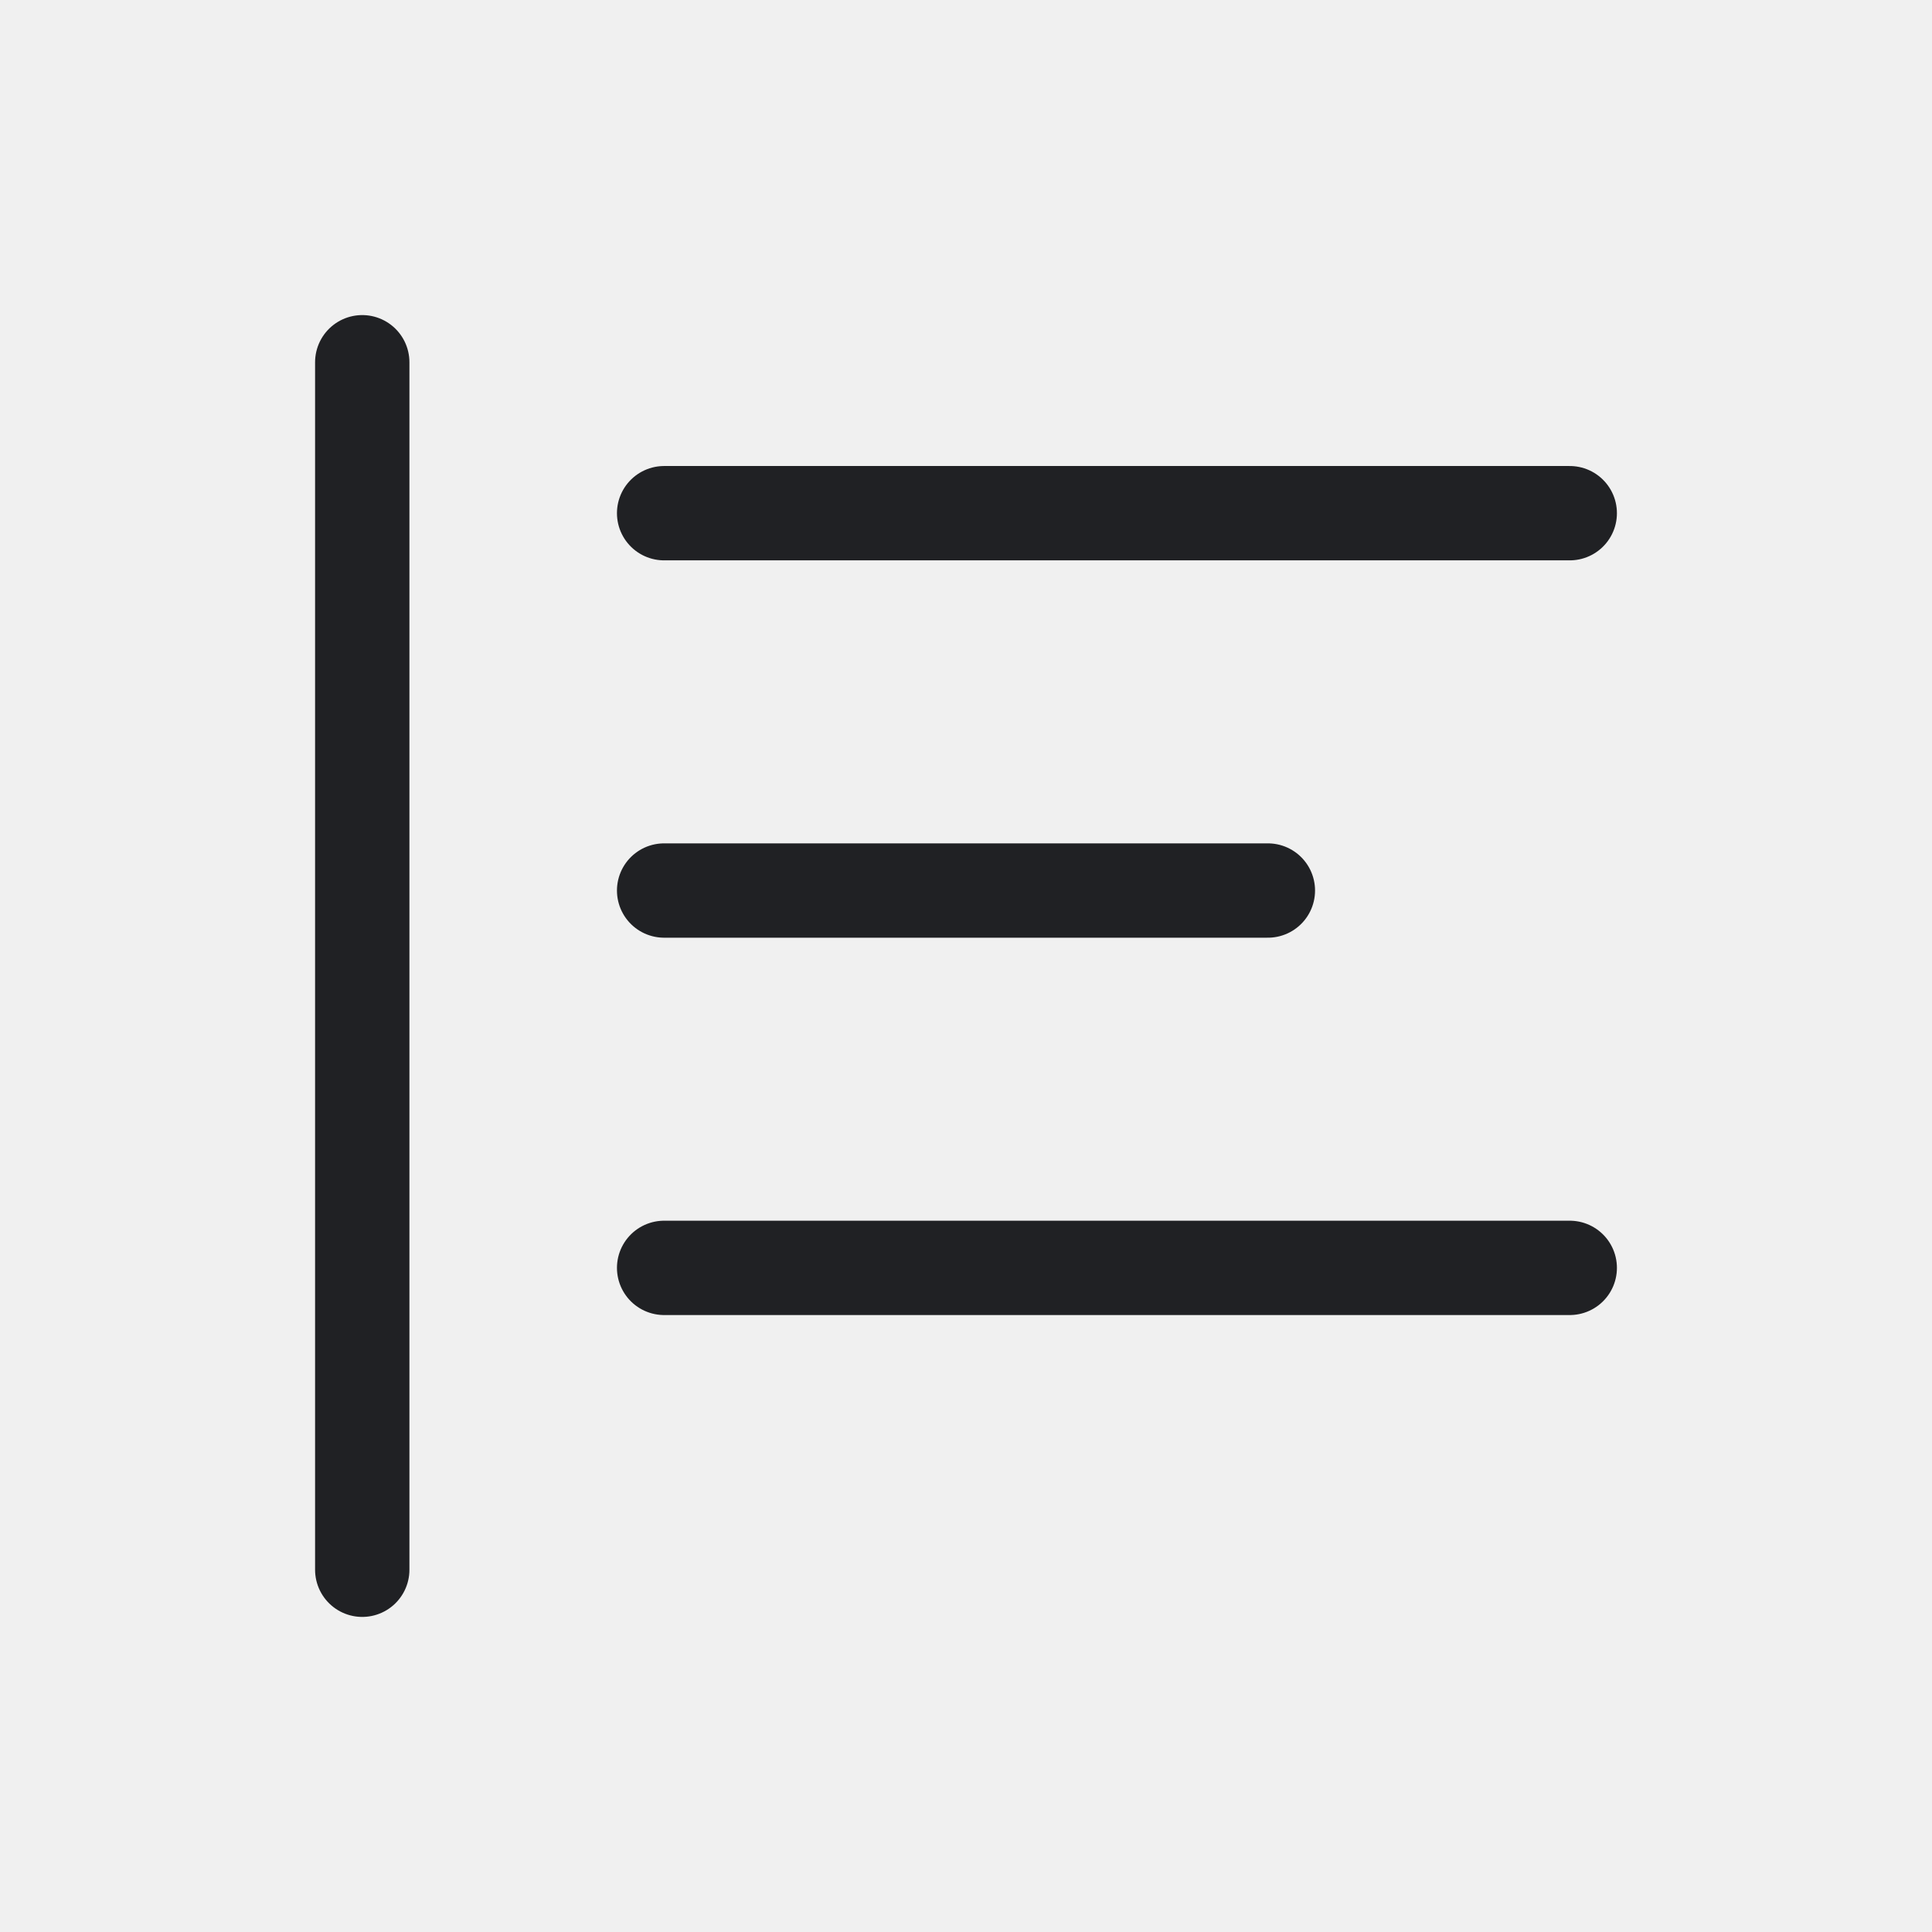
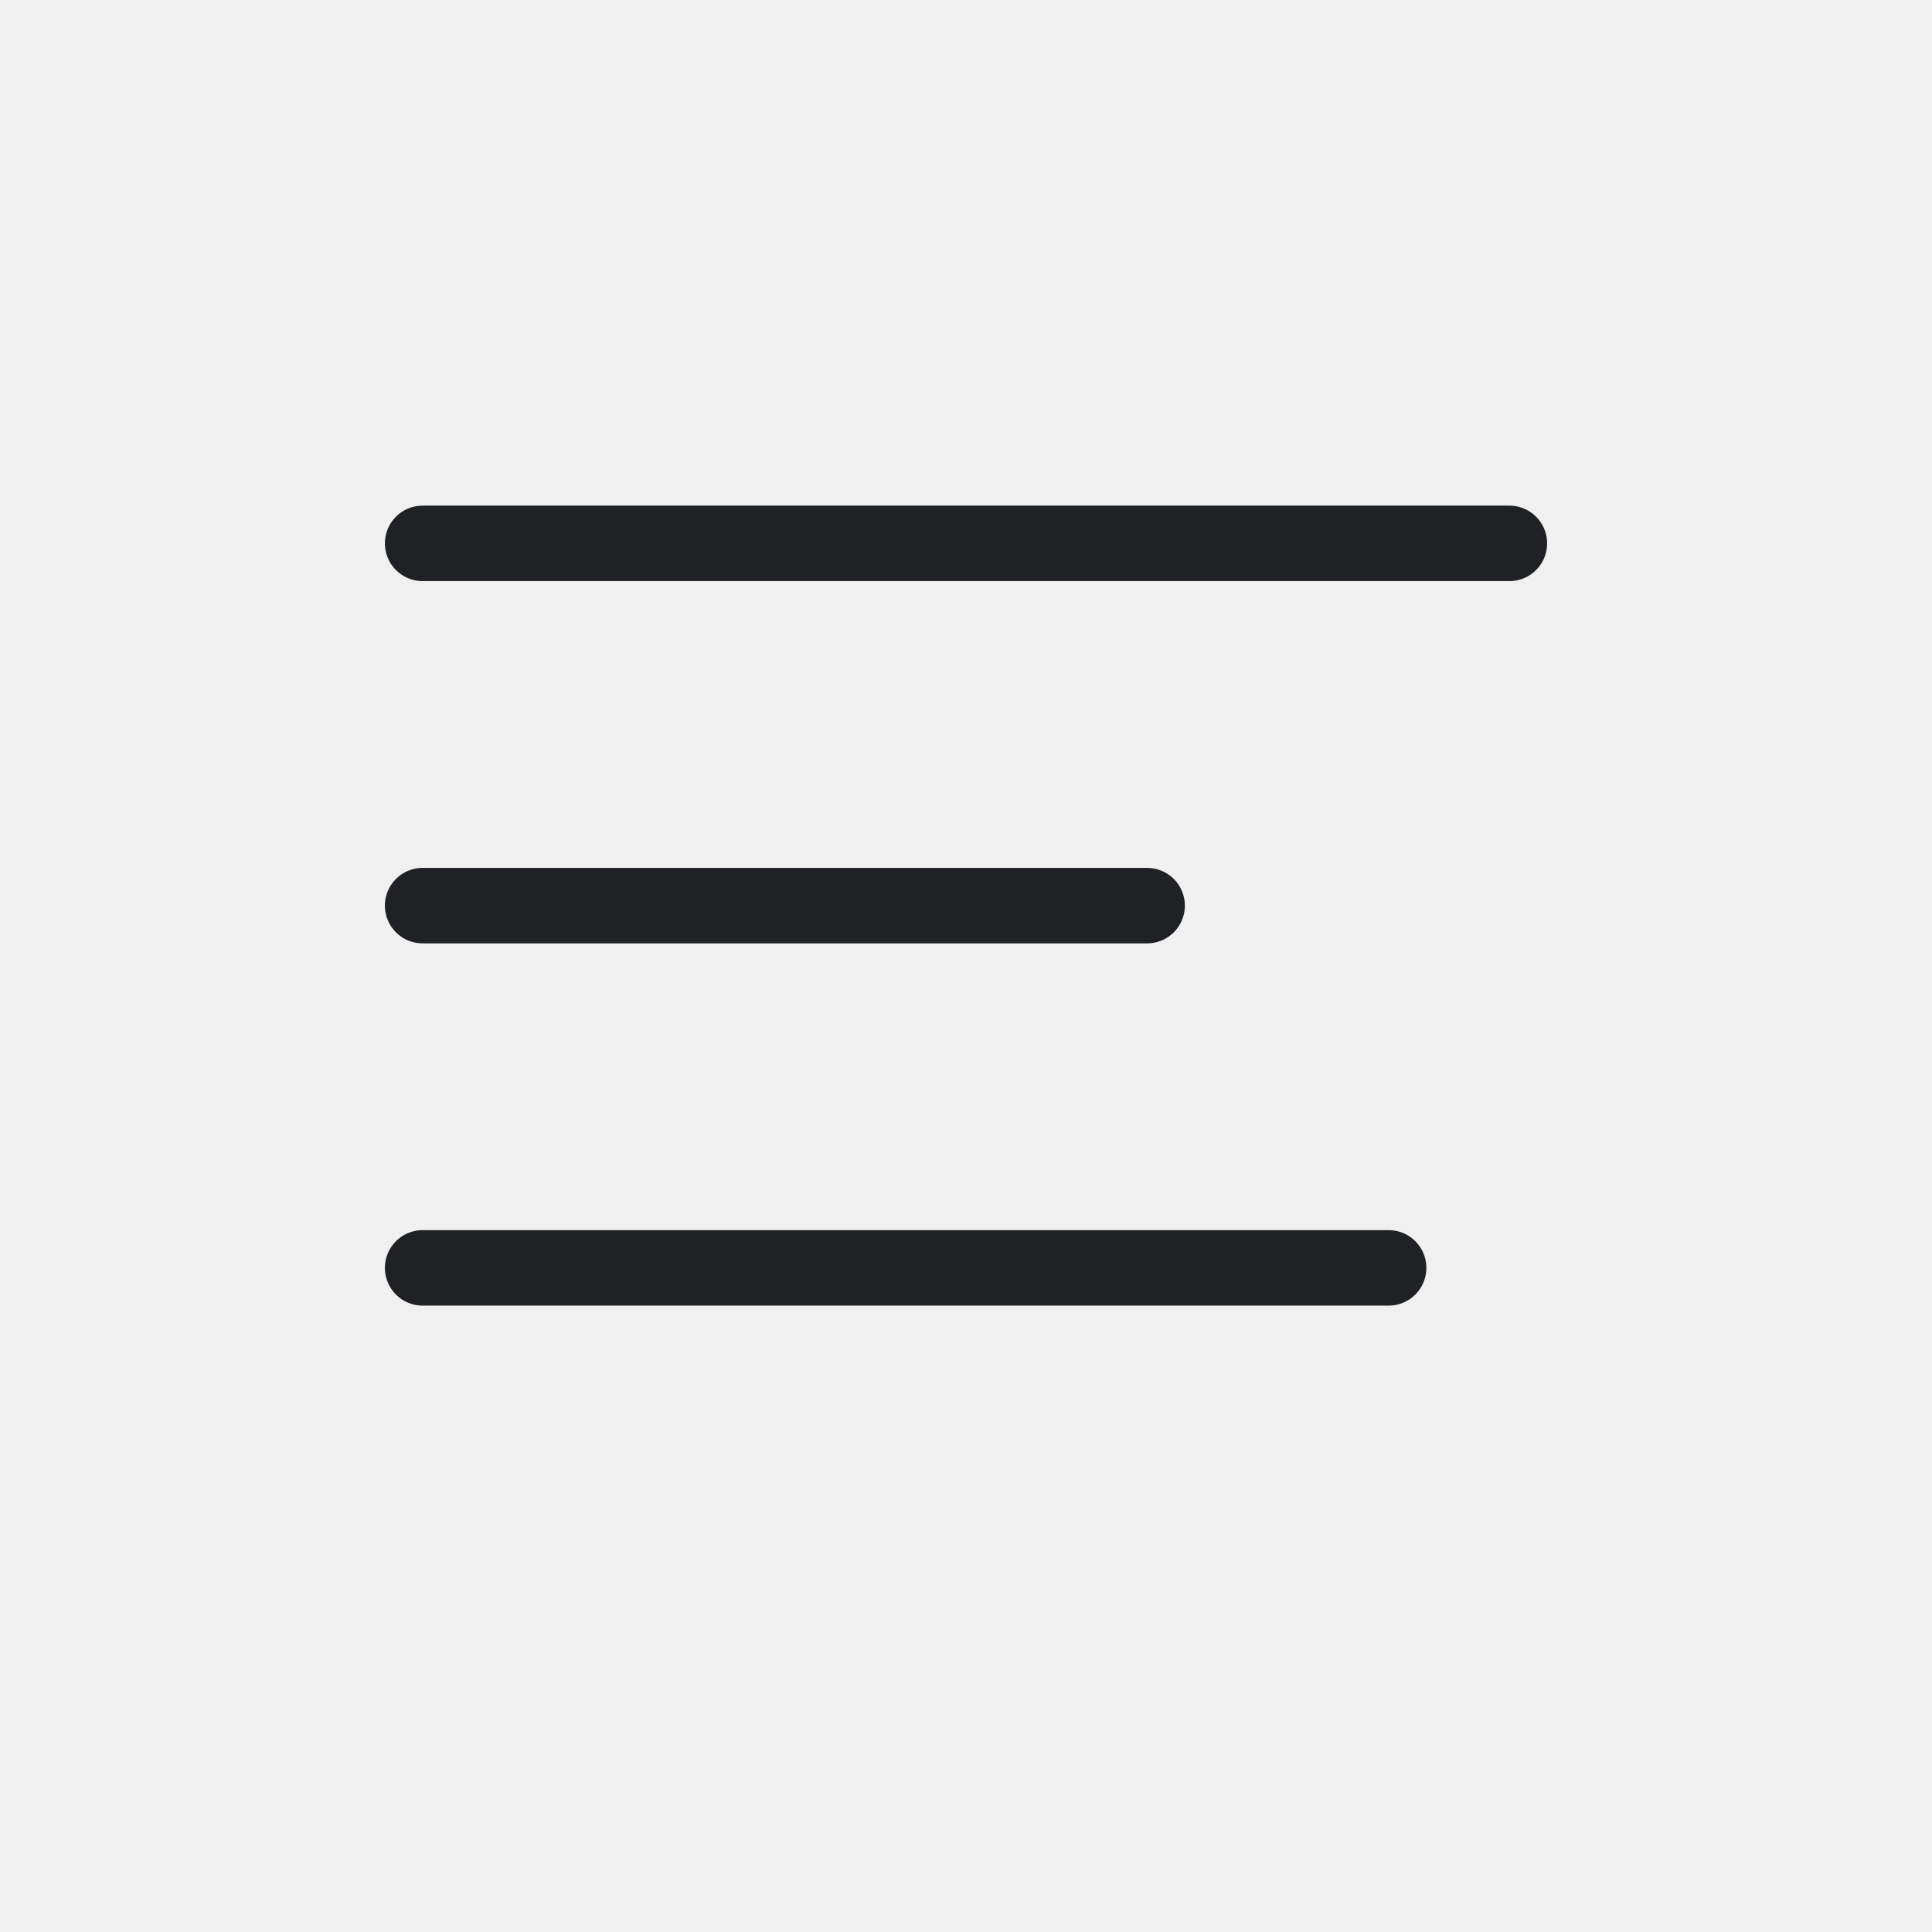
<svg xmlns="http://www.w3.org/2000/svg" width="32" height="32" viewBox="0 0 32 32" role="img" aria-label="Align Left">
  <defs>
    <style>
.bg{fill:#fff}.paper{fill:#ffffff}.soft{fill:#f3f6f4}.grid{stroke:#6b7280;stroke-width:1.25;fill:none;stroke-linecap:square}.line{stroke:#202124;stroke-width:1.25;fill:none;stroke-linecap:round;stroke-linejoin:round}.thin{stroke:#202124;stroke-width:1.25;fill:none;stroke-linecap:round;stroke-linejoin:round}.heavy{stroke:#202124;stroke-width:1.25;fill:none;stroke-linecap:round;stroke-linejoin:round}.txt{font-family:Segoe UI,Arial,sans-serif;font-weight:600;fill:#202124}.txtb{font-family:Segoe UI,Arial,sans-serif;font-weight:700;fill:#202124}.green{fill:#217346}.greenLine{stroke:#217346}.blue{fill:#2b78d4}.blueLine{stroke:#2b78d4}.yellow{fill:#f7d14a}.red{fill:#d83b01}.orange{fill:#f4a340}.purple{fill:#8b5cf6}.gray{fill:#6b7280}.palegreen{fill:#d9eadf}.paleblue{fill:#dcecff}.paleyellow{fill:#fff2b8}.palered{fill:#ffd7d7}
</style>
  </defs>
  <rect width="32" height="32" fill="none" />
-   <g transform="translate(16 16) scale(1.25) translate(-16 -16)">
-     <path class="heavy" d="M8 8v16" />
-     <path class="line" d="M12 10h12M12 15h8M12 20h12" />
+   <g>
+     <path class="line" d="M7 9h18M7 15h12M7 21h16" />
  </g>
</svg>
